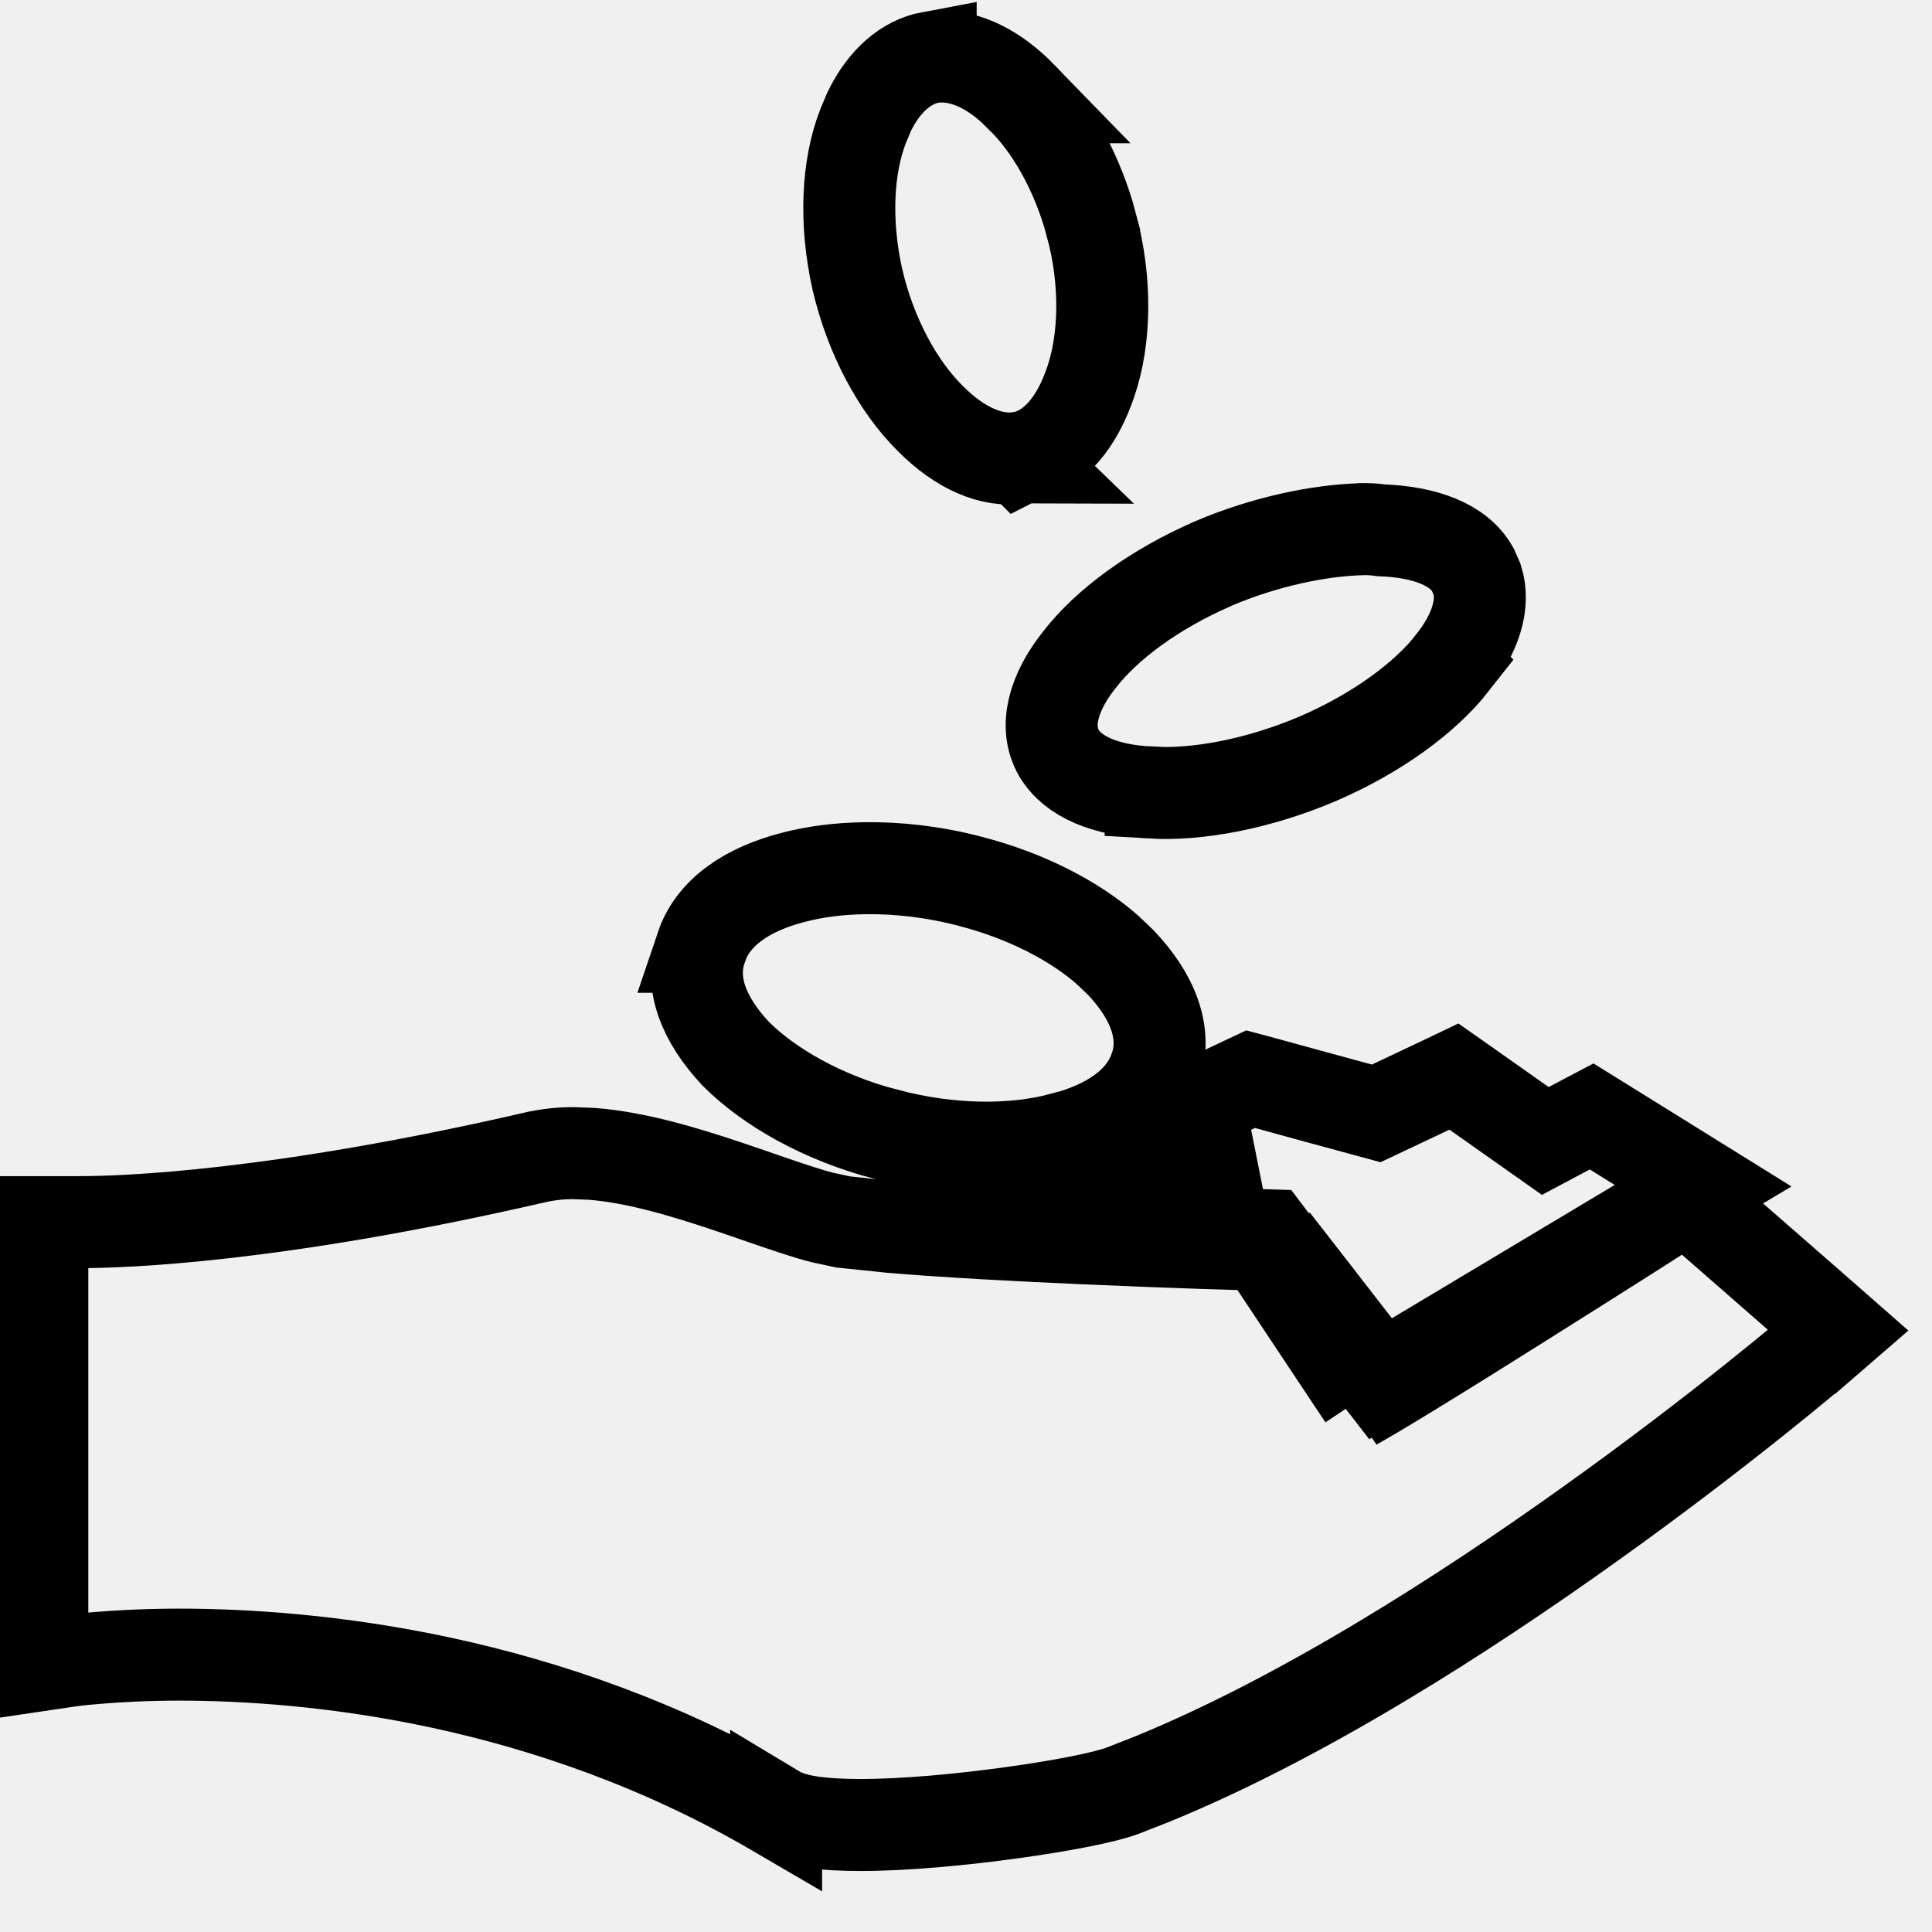
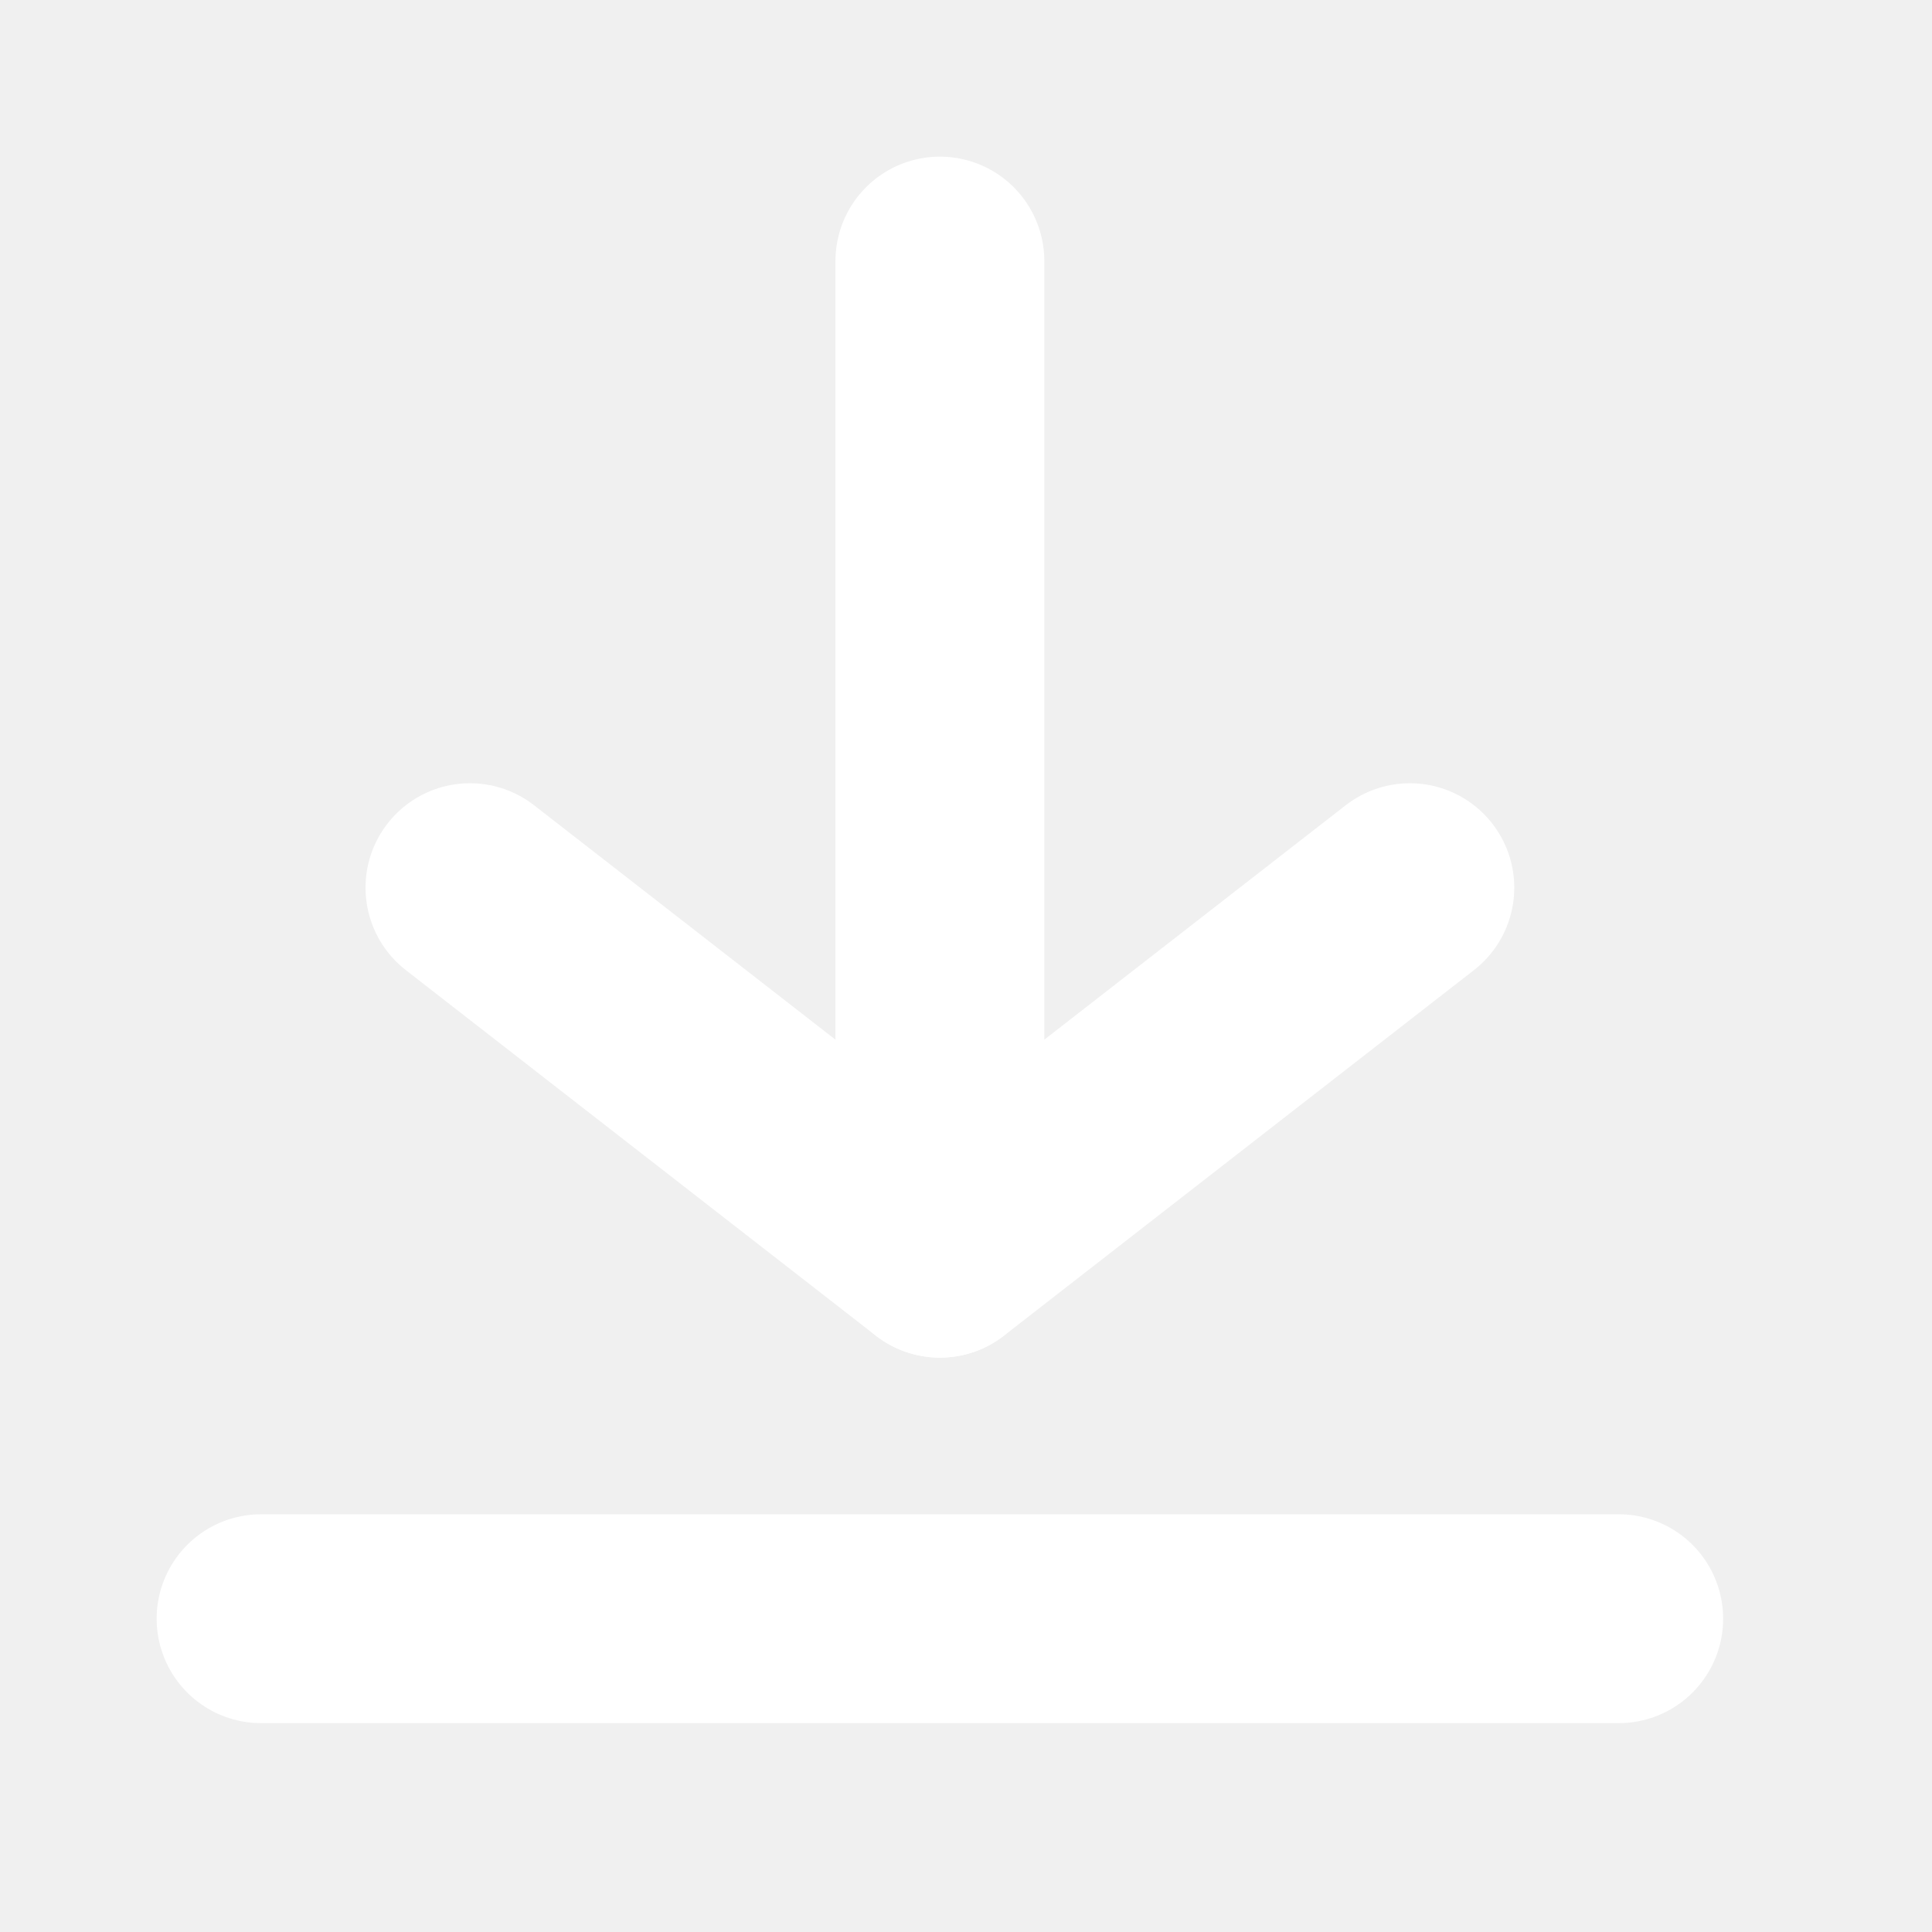
- <svg xmlns="http://www.w3.org/2000/svg" width="21" height="21" viewBox="0 0 21 21" fill="none">
-   <path d="M6.434 12.542C6.912 12.579 7.436 12.737 7.896 12.891C8.171 12.983 8.407 13.068 8.636 13.143C8.748 13.18 8.848 13.21 8.937 13.233L9.164 13.282L9.683 13.336C10.279 13.387 11.08 13.429 11.808 13.461C12.29 13.482 12.737 13.499 13.062 13.51C13.225 13.515 13.357 13.519 13.449 13.522C13.495 13.523 13.531 13.525 13.556 13.525C13.568 13.526 13.577 13.525 13.583 13.525C13.586 13.526 13.588 13.526 13.59 13.527H13.593L13.724 13.529L13.797 13.64L14.693 14.988L14.823 15.183L14.715 15.268C14.84 15.197 15.058 15.069 15.333 14.9C15.685 14.685 16.118 14.415 16.538 14.15C16.958 13.886 17.366 13.628 17.669 13.436C17.82 13.34 17.945 13.26 18.032 13.204C18.076 13.177 18.11 13.155 18.134 13.14C18.145 13.133 18.154 13.127 18.16 13.123C18.163 13.121 18.166 13.12 18.167 13.119L18.169 13.118V13.117L18.329 13.016L18.473 13.141L19.762 14.267L19.982 14.46L19.76 14.652H19.759C19.758 14.652 19.758 14.653 19.757 14.653C19.755 14.655 19.751 14.658 19.747 14.661C19.739 14.668 19.727 14.678 19.712 14.691C19.681 14.718 19.634 14.756 19.574 14.806C19.455 14.905 19.281 15.048 19.061 15.223C18.623 15.572 18.003 16.052 17.275 16.571C15.916 17.543 14.168 18.665 12.529 19.336L12.203 19.464C12.004 19.539 11.525 19.631 11.001 19.703C10.467 19.777 9.847 19.837 9.349 19.837C9.162 19.837 8.987 19.828 8.837 19.808C8.696 19.788 8.549 19.754 8.436 19.686V19.687C5.95 18.234 3.394 17.985 1.939 17.985C1.565 17.986 1.265 18.004 1.061 18.021C0.958 18.029 0.88 18.037 0.827 18.043L0.754 18.053H0.751L0.46 18.096V13.284H0.868C1.345 13.284 3 13.23 5.817 12.58H5.818C5.954 12.549 6.092 12.534 6.231 12.534L6.434 12.542ZM15.925 11.787L16.488 12.184L16.797 12.402L17.171 12.203L17.3 12.135L17.424 12.212L18.158 12.668L18.512 12.888L18.154 13.102L15.199 14.87L15.006 14.986L14.868 14.808L14.293 14.066L14.115 13.837L14.1 13.846L13.97 13.676L13.781 13.427C13.749 13.426 13.712 13.425 13.674 13.424C13.549 13.42 13.401 13.414 13.315 13.41L13.222 12.944L12.389 13.339L12.33 13.366L12.266 13.363C12.167 13.358 11.992 13.353 11.808 13.348C11.628 13.343 11.44 13.337 11.326 13.331L11.231 12.849L13.509 11.77L13.594 11.73L13.684 11.754L14.322 11.929L14.959 12.102L15.67 11.766L15.804 11.702L15.925 11.787ZM9.401 9.437C9.753 9.432 10.144 9.474 10.544 9.579H10.543C11.158 9.737 11.679 10.011 12.035 10.322L12.178 10.458L12.179 10.459C12.53 10.828 12.693 11.231 12.556 11.619L12.555 11.618C12.427 11.989 12.058 12.244 11.542 12.376L11.541 12.375C11.017 12.514 10.335 12.515 9.638 12.331V12.332C8.935 12.148 8.357 11.814 7.995 11.452L7.989 11.445C7.657 11.088 7.481 10.681 7.626 10.291H7.625C7.752 9.915 8.123 9.664 8.628 9.535C8.863 9.474 9.121 9.441 9.4 9.437H9.401ZM14.81 5.751C14.866 5.751 14.934 5.752 15.013 5.764C15.489 5.782 15.856 5.918 16.008 6.19L16.056 6.299C16.141 6.563 16.038 6.888 15.787 7.204L15.788 7.205C15.494 7.58 14.972 7.967 14.329 8.245L14.327 8.246C13.685 8.52 13.018 8.646 12.507 8.615V8.614C12.017 8.593 11.664 8.444 11.511 8.186L11.508 8.182C11.347 7.898 11.448 7.529 11.732 7.172C12.028 6.789 12.542 6.407 13.187 6.126L13.19 6.124C13.751 5.887 14.333 5.765 14.804 5.752L14.81 5.751ZM10.233 0.614C10.509 0.614 10.813 0.755 11.106 1.057H11.105C11.41 1.357 11.672 1.807 11.831 2.331L11.893 2.562V2.563C12.036 3.183 11.999 3.791 11.827 4.23C11.669 4.651 11.407 4.925 11.089 4.974L11.09 4.975C11.088 4.975 11.086 4.974 11.085 4.975L11.083 4.976L11.082 4.975C10.788 5.022 10.439 4.88 10.11 4.547C9.762 4.202 9.464 3.658 9.32 3.039L9.319 3.036C9.181 2.415 9.209 1.815 9.381 1.372L9.446 1.217C9.611 0.874 9.854 0.672 10.116 0.623V0.624C10.168 0.614 10.219 0.614 10.233 0.614Z" stroke="currentColor" stroke-width="1.0" />
+ <svg xmlns="http://www.w3.org/2000/svg" width="37" height="37" viewBox="0 0 37 37" fill="none">
+   <path d="M18 5V24" stroke="white" stroke-width="4" stroke-linecap="round" stroke-linejoin="round" />
+   <path d="M9 17L18 24L27 17" stroke="white" stroke-width="4" stroke-linecap="round" stroke-linejoin="round" />
+   <path d="M5 31H31" stroke="white" stroke-width="4" stroke-linecap="round" stroke-linejoin="round" />
</svg>
